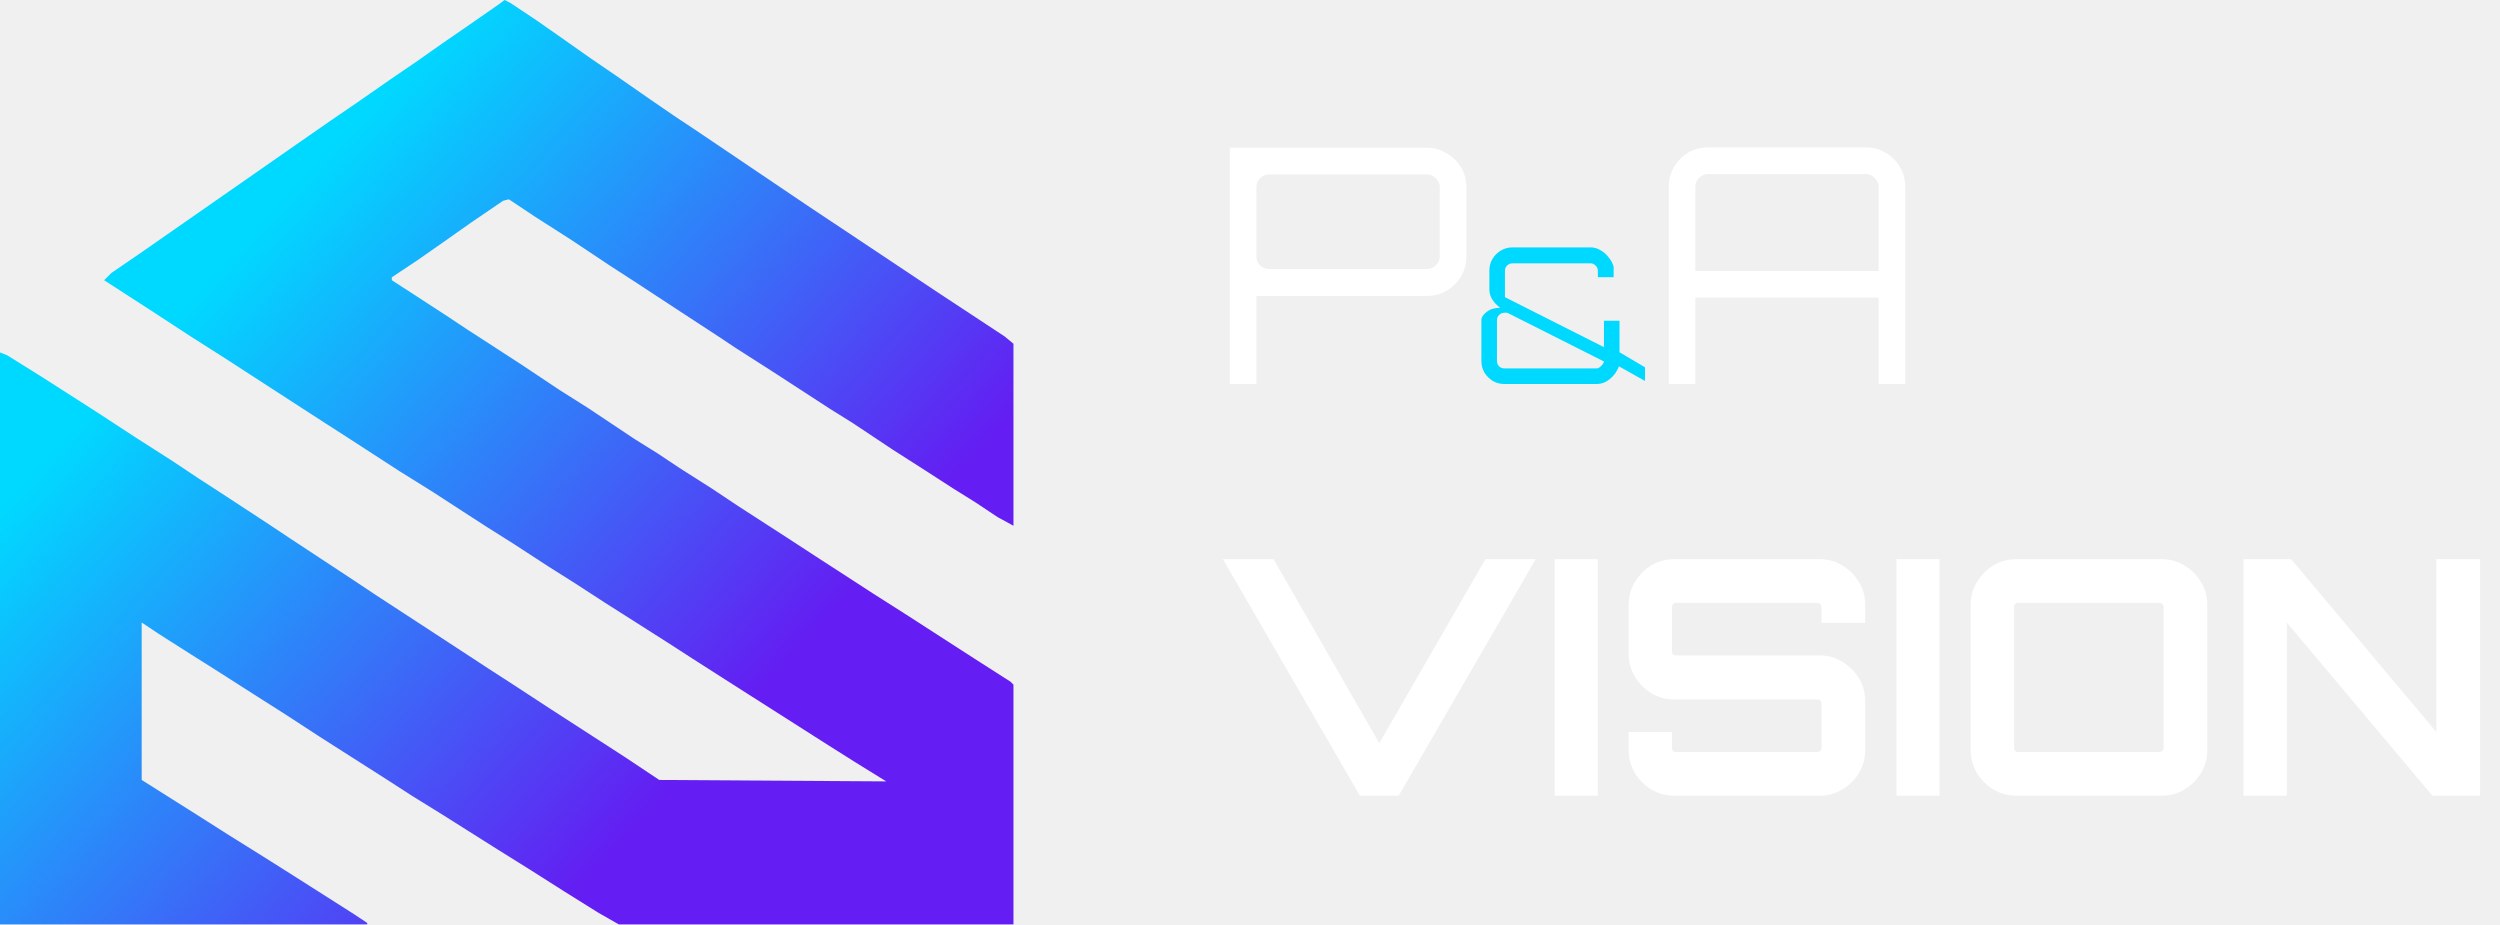
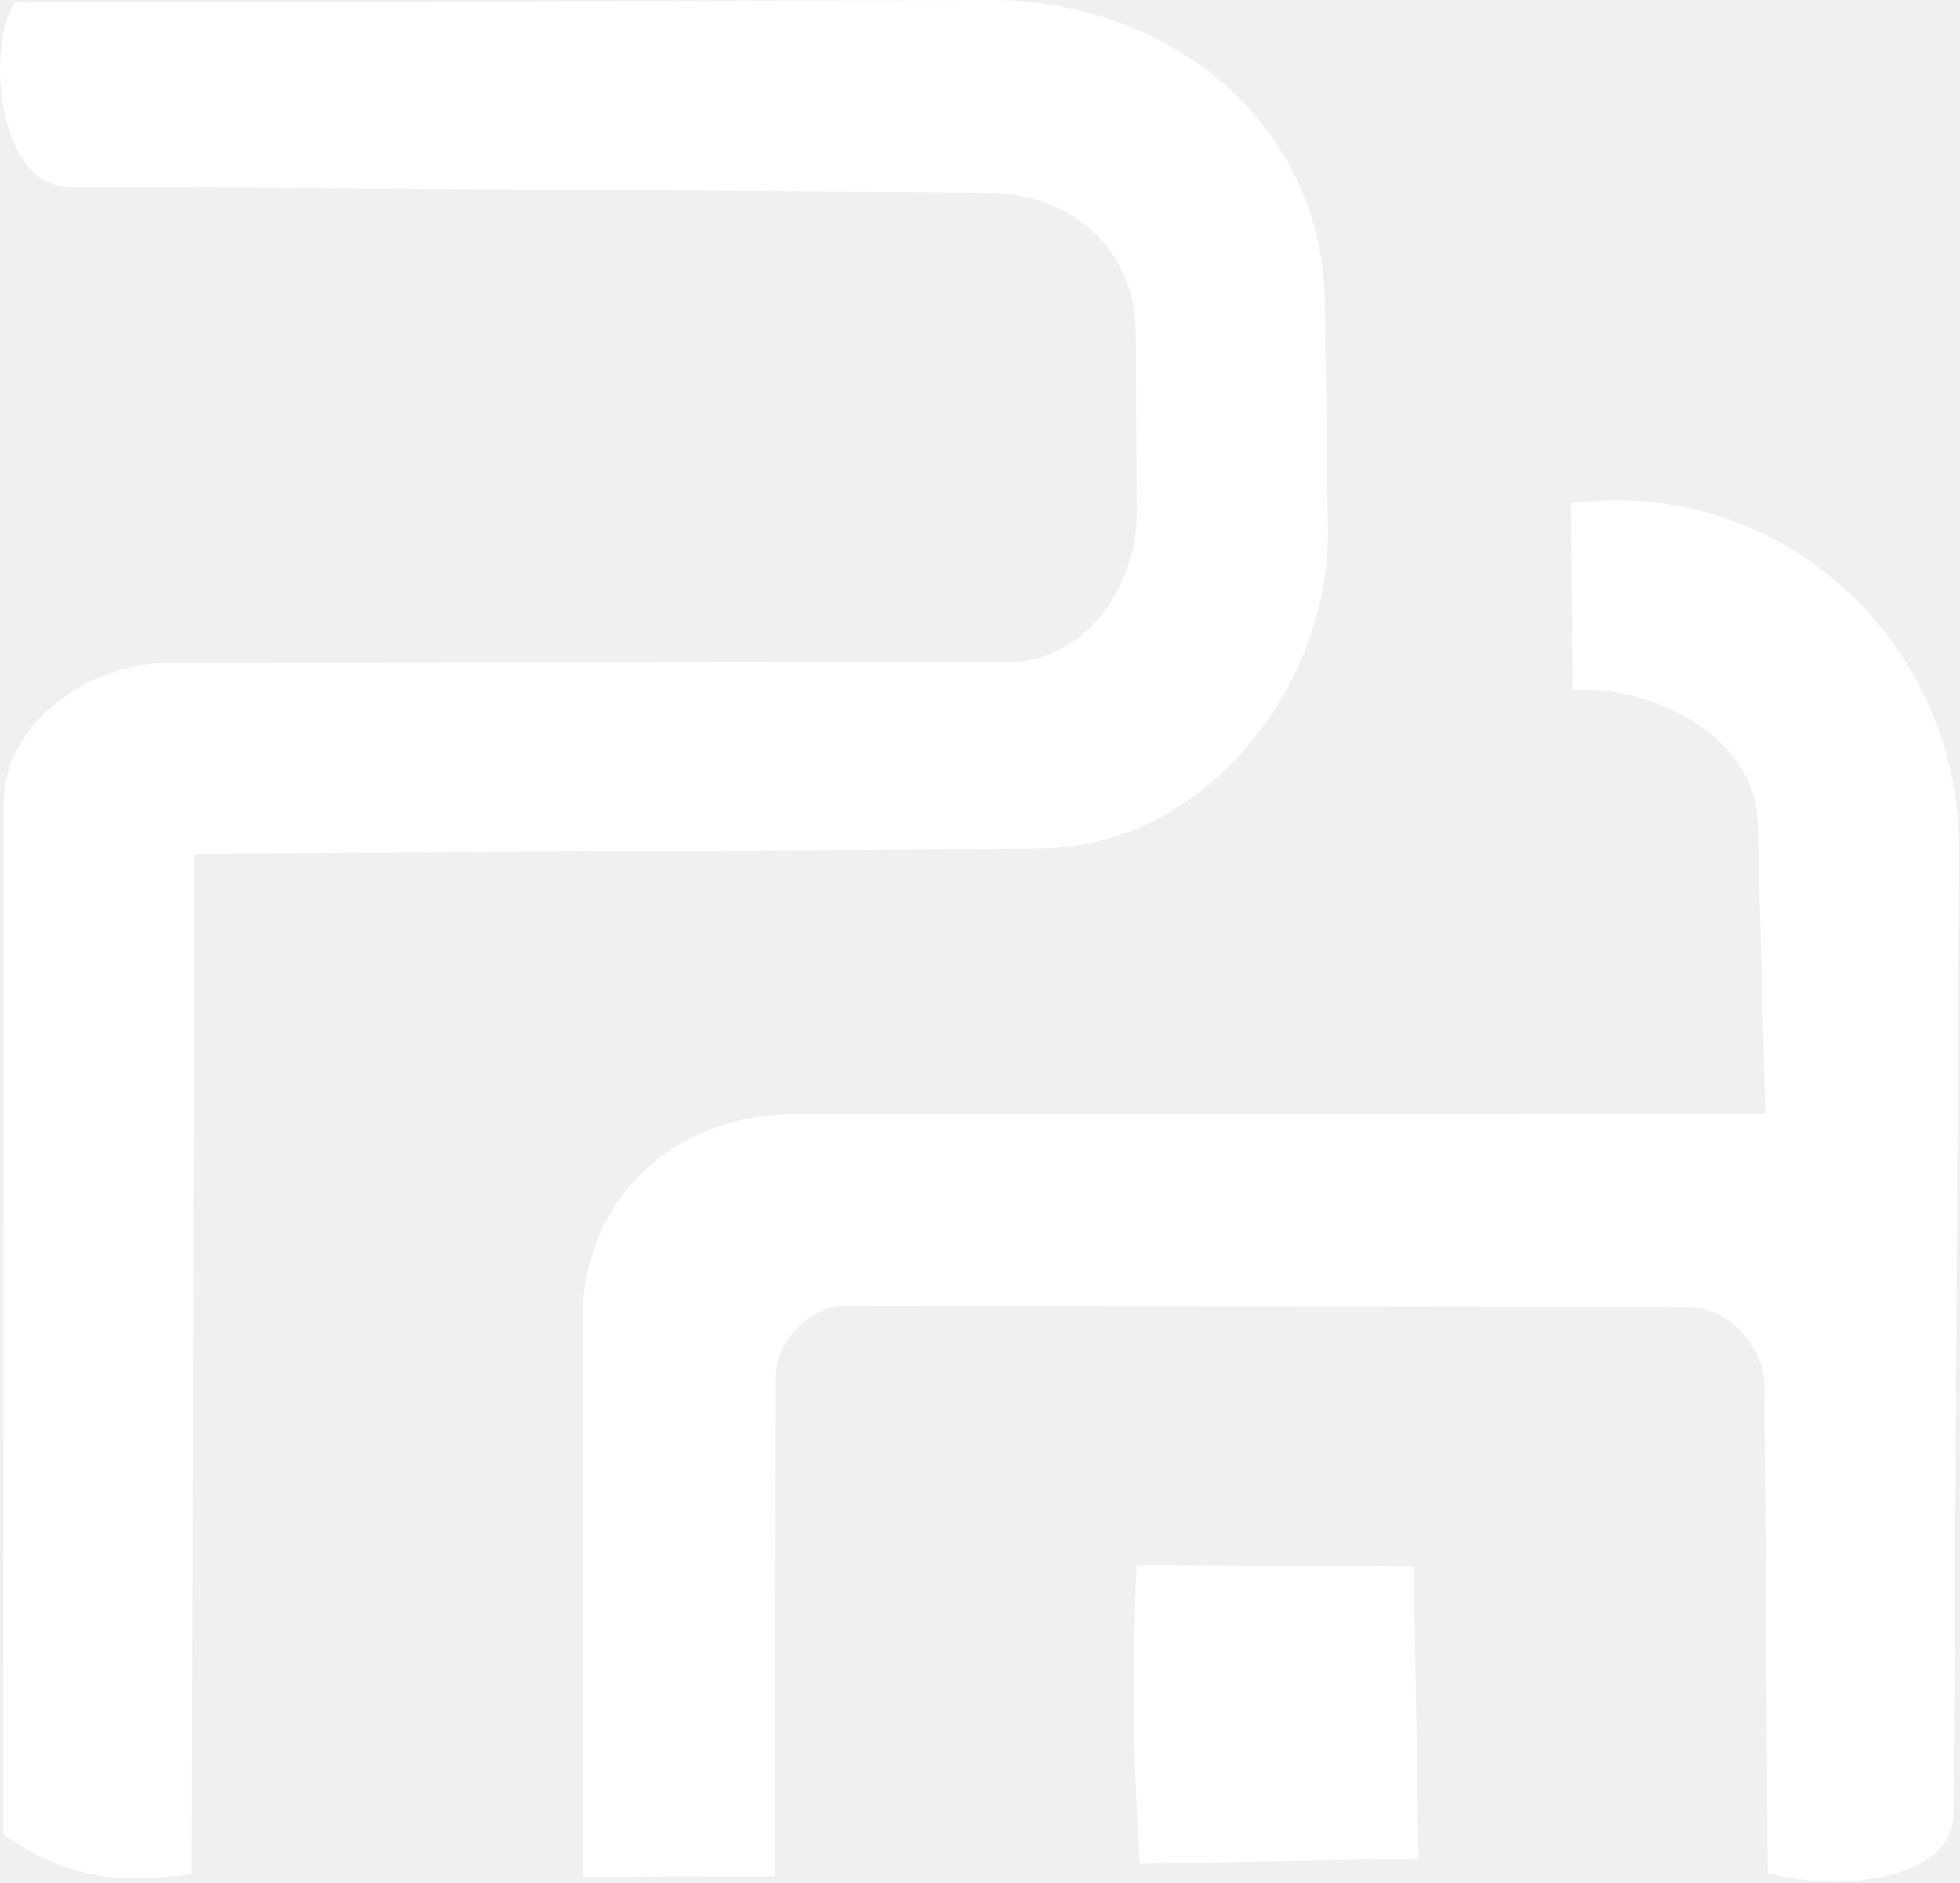
- <svg xmlns="http://www.w3.org/2000/svg" width="1263" height="467" viewBox="0 0 1263 467" fill="none">
-   <path d="M621.296 194V74.646H720.896C724.548 74.646 727.868 75.587 730.856 77.468C733.955 79.239 736.389 81.618 738.16 84.606C739.931 87.594 740.816 90.914 740.816 94.566V129.592C740.816 133.244 739.931 136.564 738.16 139.552C736.389 142.54 733.955 144.975 730.856 146.856C727.868 148.627 724.548 149.512 720.896 149.512H634.742V194H621.296ZM641.216 135.9H720.896C722.667 135.9 724.161 135.291 725.378 134.074C726.706 132.857 727.37 131.363 727.37 129.592V94.566C727.37 92.795 726.706 91.301 725.378 90.084C724.161 88.756 722.667 88.092 720.896 88.092H641.216C639.445 88.092 637.896 88.756 636.568 90.084C635.351 91.301 634.742 92.795 634.742 94.566V129.592C634.742 131.363 635.351 132.857 636.568 134.074C637.896 135.291 639.445 135.9 641.216 135.9ZM843.03 194V94.4C843.03 90.748 843.916 87.428 845.686 84.44C847.457 81.341 849.836 78.907 852.824 77.136C855.923 75.365 859.298 74.48 862.95 74.48H942.63C946.282 74.48 949.602 75.365 952.59 77.136C955.689 78.907 958.124 81.341 959.894 84.44C961.665 87.428 962.55 90.748 962.55 94.4V194H949.104V150.342H856.476V194H843.03ZM856.476 136.896H949.104V94.4C949.104 92.629 948.44 91.135 947.112 89.918C945.895 88.59 944.401 87.926 942.63 87.926H862.95C861.18 87.926 859.63 88.59 858.302 89.918C857.085 91.135 856.476 92.629 856.476 94.4V136.896ZM687.032 402L617.81 282.48H643.374L696.826 375.44L750.444 282.48H775.842L706.62 402H687.032ZM785.458 402V282.48H807.204V402H785.458ZM845.86 402C841.655 402 837.782 400.949 834.24 398.846C830.81 396.743 828.043 393.977 825.94 390.546C823.838 387.005 822.786 383.131 822.786 378.926V369.796H844.698V377.93C844.698 378.483 844.864 378.981 845.196 379.424C845.639 379.756 846.137 379.922 846.69 379.922H918.236C918.79 379.922 919.232 379.756 919.564 379.424C920.007 378.981 920.228 378.483 920.228 377.93V355.188C920.228 354.635 920.007 354.192 919.564 353.86C919.232 353.528 918.79 353.362 918.236 353.362H845.86C841.655 353.362 837.782 352.311 834.24 350.208C830.81 348.105 828.043 345.339 825.94 341.908C823.838 338.367 822.786 334.438 822.786 330.122V305.554C822.786 301.349 823.838 297.531 825.94 294.1C828.043 290.559 830.81 287.737 834.24 285.634C837.782 283.531 841.655 282.48 845.86 282.48H919.232C923.438 282.48 927.256 283.531 930.686 285.634C934.228 287.737 937.05 290.559 939.152 294.1C941.255 297.531 942.306 301.349 942.306 305.554V314.684H920.228V306.55C920.228 305.997 920.007 305.554 919.564 305.222C919.232 304.779 918.79 304.558 918.236 304.558H846.69C846.137 304.558 845.639 304.779 845.196 305.222C844.864 305.554 844.698 305.997 844.698 306.55V329.292C844.698 329.845 844.864 330.288 845.196 330.62C845.639 330.952 846.137 331.118 846.69 331.118H919.232C923.438 331.118 927.256 332.169 930.686 334.272C934.228 336.375 937.05 339.197 939.152 342.738C941.255 346.169 942.306 350.042 942.306 354.358V378.926C942.306 383.131 941.255 387.005 939.152 390.546C937.05 393.977 934.228 396.743 930.686 398.846C927.256 400.949 923.438 402 919.232 402H845.86ZM958.105 402V282.48H979.851V402H958.105ZM1018.67 402C1014.47 402 1010.59 400.949 1007.05 398.846C1003.62 396.743 1000.86 393.977 998.753 390.546C996.65 387.005 995.599 383.131 995.599 378.926V305.554C995.599 301.349 996.65 297.531 998.753 294.1C1000.86 290.559 1003.62 287.737 1007.05 285.634C1010.59 283.531 1014.47 282.48 1018.67 282.48H1092.04C1096.25 282.48 1100.07 283.531 1103.5 285.634C1107.04 287.737 1109.86 290.559 1111.96 294.1C1114.07 297.531 1115.12 301.349 1115.12 305.554V378.926C1115.12 383.131 1114.07 387.005 1111.96 390.546C1109.86 393.977 1107.04 396.743 1103.5 398.846C1100.07 400.949 1096.25 402 1092.04 402H1018.67ZM1019.5 379.922H1090.88C1091.44 379.922 1091.93 379.756 1092.38 379.424C1092.82 378.981 1093.04 378.483 1093.04 377.93V306.55C1093.04 305.997 1092.82 305.554 1092.38 305.222C1091.93 304.779 1091.44 304.558 1090.88 304.558H1019.5C1018.95 304.558 1018.45 304.779 1018.01 305.222C1017.68 305.554 1017.51 305.997 1017.51 306.55V377.93C1017.51 378.483 1017.68 378.981 1018.01 379.424C1018.45 379.756 1018.95 379.922 1019.5 379.922ZM1133.4 402V282.48H1157.47L1230.84 369.796V282.48H1252.92V402H1228.85L1155.31 314.518V402H1133.4Z" fill="white" />
-   <path d="M760.013 194C757.901 194 755.949 193.488 754.157 192.464C752.429 191.376 751.021 189.968 749.933 188.24C748.909 186.448 748.397 184.496 748.397 182.384V161.744C748.397 160.336 749.261 158.96 750.989 157.616C752.717 156.208 755.021 155.504 757.901 155.504C754.253 152.752 752.429 149.68 752.429 146.288V136.688C752.429 134.512 752.941 132.56 753.965 130.832C755.053 129.04 756.461 127.632 758.189 126.608C759.981 125.52 761.933 124.976 764.045 124.976H803.501C805.293 124.976 806.989 125.456 808.589 126.416C810.189 127.312 811.565 128.528 812.717 130.064C813.933 131.536 814.765 133.104 815.213 134.768V140.048H807.245V136.784C807.245 135.76 806.861 134.896 806.093 134.192C805.389 133.424 804.525 133.04 803.501 133.04H764.045C763.021 133.04 762.125 133.424 761.357 134.192C760.653 134.896 760.301 135.76 760.301 136.784V150.128L810.317 175.376V162.032H818.189V177.968L831.053 185.552V192.464L817.901 185.072C816.877 187.696 815.341 189.84 813.293 191.504C811.245 193.168 809.005 194 806.573 194H760.013ZM760.013 186.128H806.573C807.213 186.128 807.885 185.808 808.589 185.168C809.357 184.528 809.965 183.696 810.413 182.672L761.453 158H760.013C758.989 158 758.093 158.384 757.325 159.152C756.621 159.856 756.269 160.72 756.269 161.744V182.384C756.269 183.408 756.621 184.304 757.325 185.072C758.093 185.776 758.989 186.128 760.013 186.128Z" fill="#00D9FF" />
-   <path d="M254.904 0L257.826 1.459L270.973 10.216L285.581 20.431L297.997 29.188L311.874 38.673L328.673 50.348L340.359 58.375L353.506 67.131L407.555 103.616L475.481 148.856L507.618 170.017L512 173.666V265.606L503.966 261.228L493.01 253.931L481.324 246.634L468.907 238.608L450.648 226.933L430.927 213.798L419.241 206.502L390.026 187.53L371.766 175.855L363.001 170.017L344.011 157.613L320.639 142.289L308.223 134.263L288.502 121.128L270.243 109.453L257.096 100.697L254.174 101.427L238.106 112.372L225.689 121.128L211.081 131.344L197.934 140.1V141.559L210.351 149.586L227.15 160.531L235.914 166.369L248.331 174.395L262.939 183.881L282.659 197.016L296.536 205.772L320.639 221.825L332.325 229.122L343.281 236.419L359.35 246.634L372.496 255.391L397.33 271.444L414.128 282.389L426.545 290.416L441.153 299.902L457.221 310.117L492.28 332.738L510.539 344.413L512 345.872V467H312.605L302.379 461.163L284.85 450.217L268.782 440.002L251.252 429.056L223.498 411.544L208.16 402.058L195.743 394.031L161.415 372.141L144.616 361.195L128.548 350.98L110.288 339.305L96.411 330.548L80.342 320.333L71.578 314.495V394.031L99.332 411.544L115.401 421.759L132.93 432.705L146.807 441.461L178.944 461.892L185.518 466.27V467H0V178.044L3.652 179.503L21.181 190.448L39.441 202.123L49.666 208.691L68.656 221.095L86.916 232.77L100.063 241.527L114.67 251.013L135.852 264.877L146.807 272.173L178.944 293.334L189.9 300.631L225.689 323.981L246.87 337.845L259.287 345.872L278.277 358.277L315.526 382.356L333.056 394.031L447.726 394.761L432.388 385.275L418.511 376.519L368.114 344.413L349.855 332.738L337.438 324.711L305.301 304.28L290.693 294.794L276.816 286.038L260.017 275.092L246.14 266.336L233.723 258.309L219.116 248.823L201.586 237.878L174.562 220.366L164.337 213.798L151.92 205.772L112.479 180.233L96.411 170.017L77.421 157.613L52.588 141.559L56.24 137.911L70.117 128.425L118.322 94.859L149.729 72.969L166.528 61.294L180.405 51.808L197.204 40.133L211.081 30.647L223.498 21.891L235.184 13.864L251.983 2.189L254.904 0Z" fill="url(#paint0_linear_2023_96)" />
-   <defs>
-     <linearGradient id="paint0_linear_2023_96" x1="0" y1="0" x2="512" y2="467" gradientUnits="userSpaceOnUse">
-       <stop offset="0.25" stop-color="#00D9FF" />
-       <stop offset="0.75" stop-color="#641DF2" />
-     </linearGradient>
-   </defs>
+ <svg xmlns="http://www.w3.org/2000/svg" width="684" height="657" viewBox="0 0 684 657" fill="none">
+   <path d="M1.113 640.19L1.283 280.57C1.293 251.33 32.233 231.44 58.213 231.42L351.433 231.14C379.013 231.11 396.833 204.12 396.703 179.38L396.383 116.34C396.233 86.8 373.793 67.49 345.053 67.3L23.893 65.11C-0.877 64.94 -5.007 16.22 5.183 0.88L345.723 0C406.483 -0.15 461.503 41.69 462.353 105.72L463.413 185.63C463.803 239.13 420.803 295.83 362.803 296.18L67.823 297.95L66.903 654.13C40.573 657.34 23.693 655.85 1.103 640.18L1.113 640.19Z" fill="white" />
+   <path d="M270.244 479.83L269.904 654.36L203.934 654.56L203.734 461.09C203.694 418.33 235.784 389.27 277.894 389.27L616.554 389.23L613.894 286.98C613.124 257.39 577.974 238.72 549.234 240.27L548.764 176.13C621.034 166.79 683.654 224.04 683.224 297.22L681.244 633.01C681.104 656.12 640.844 659.88 617.404 653.25L616.214 483.63C616.114 469.52 603.274 455.6 588.914 455.59L294.244 455.26C283.504 455.25 270.254 467.37 270.234 479.84L270.244 479.83Z" fill="white" stroke="white" stroke-miterlimit="10" />
+   <path d="M495.112 648.66L397.792 650.52C395.382 612.48 395.022 585.62 396.622 546.09L493.332 546.77L495.102 648.65L495.112 648.66Z" fill="white" />
</svg>
